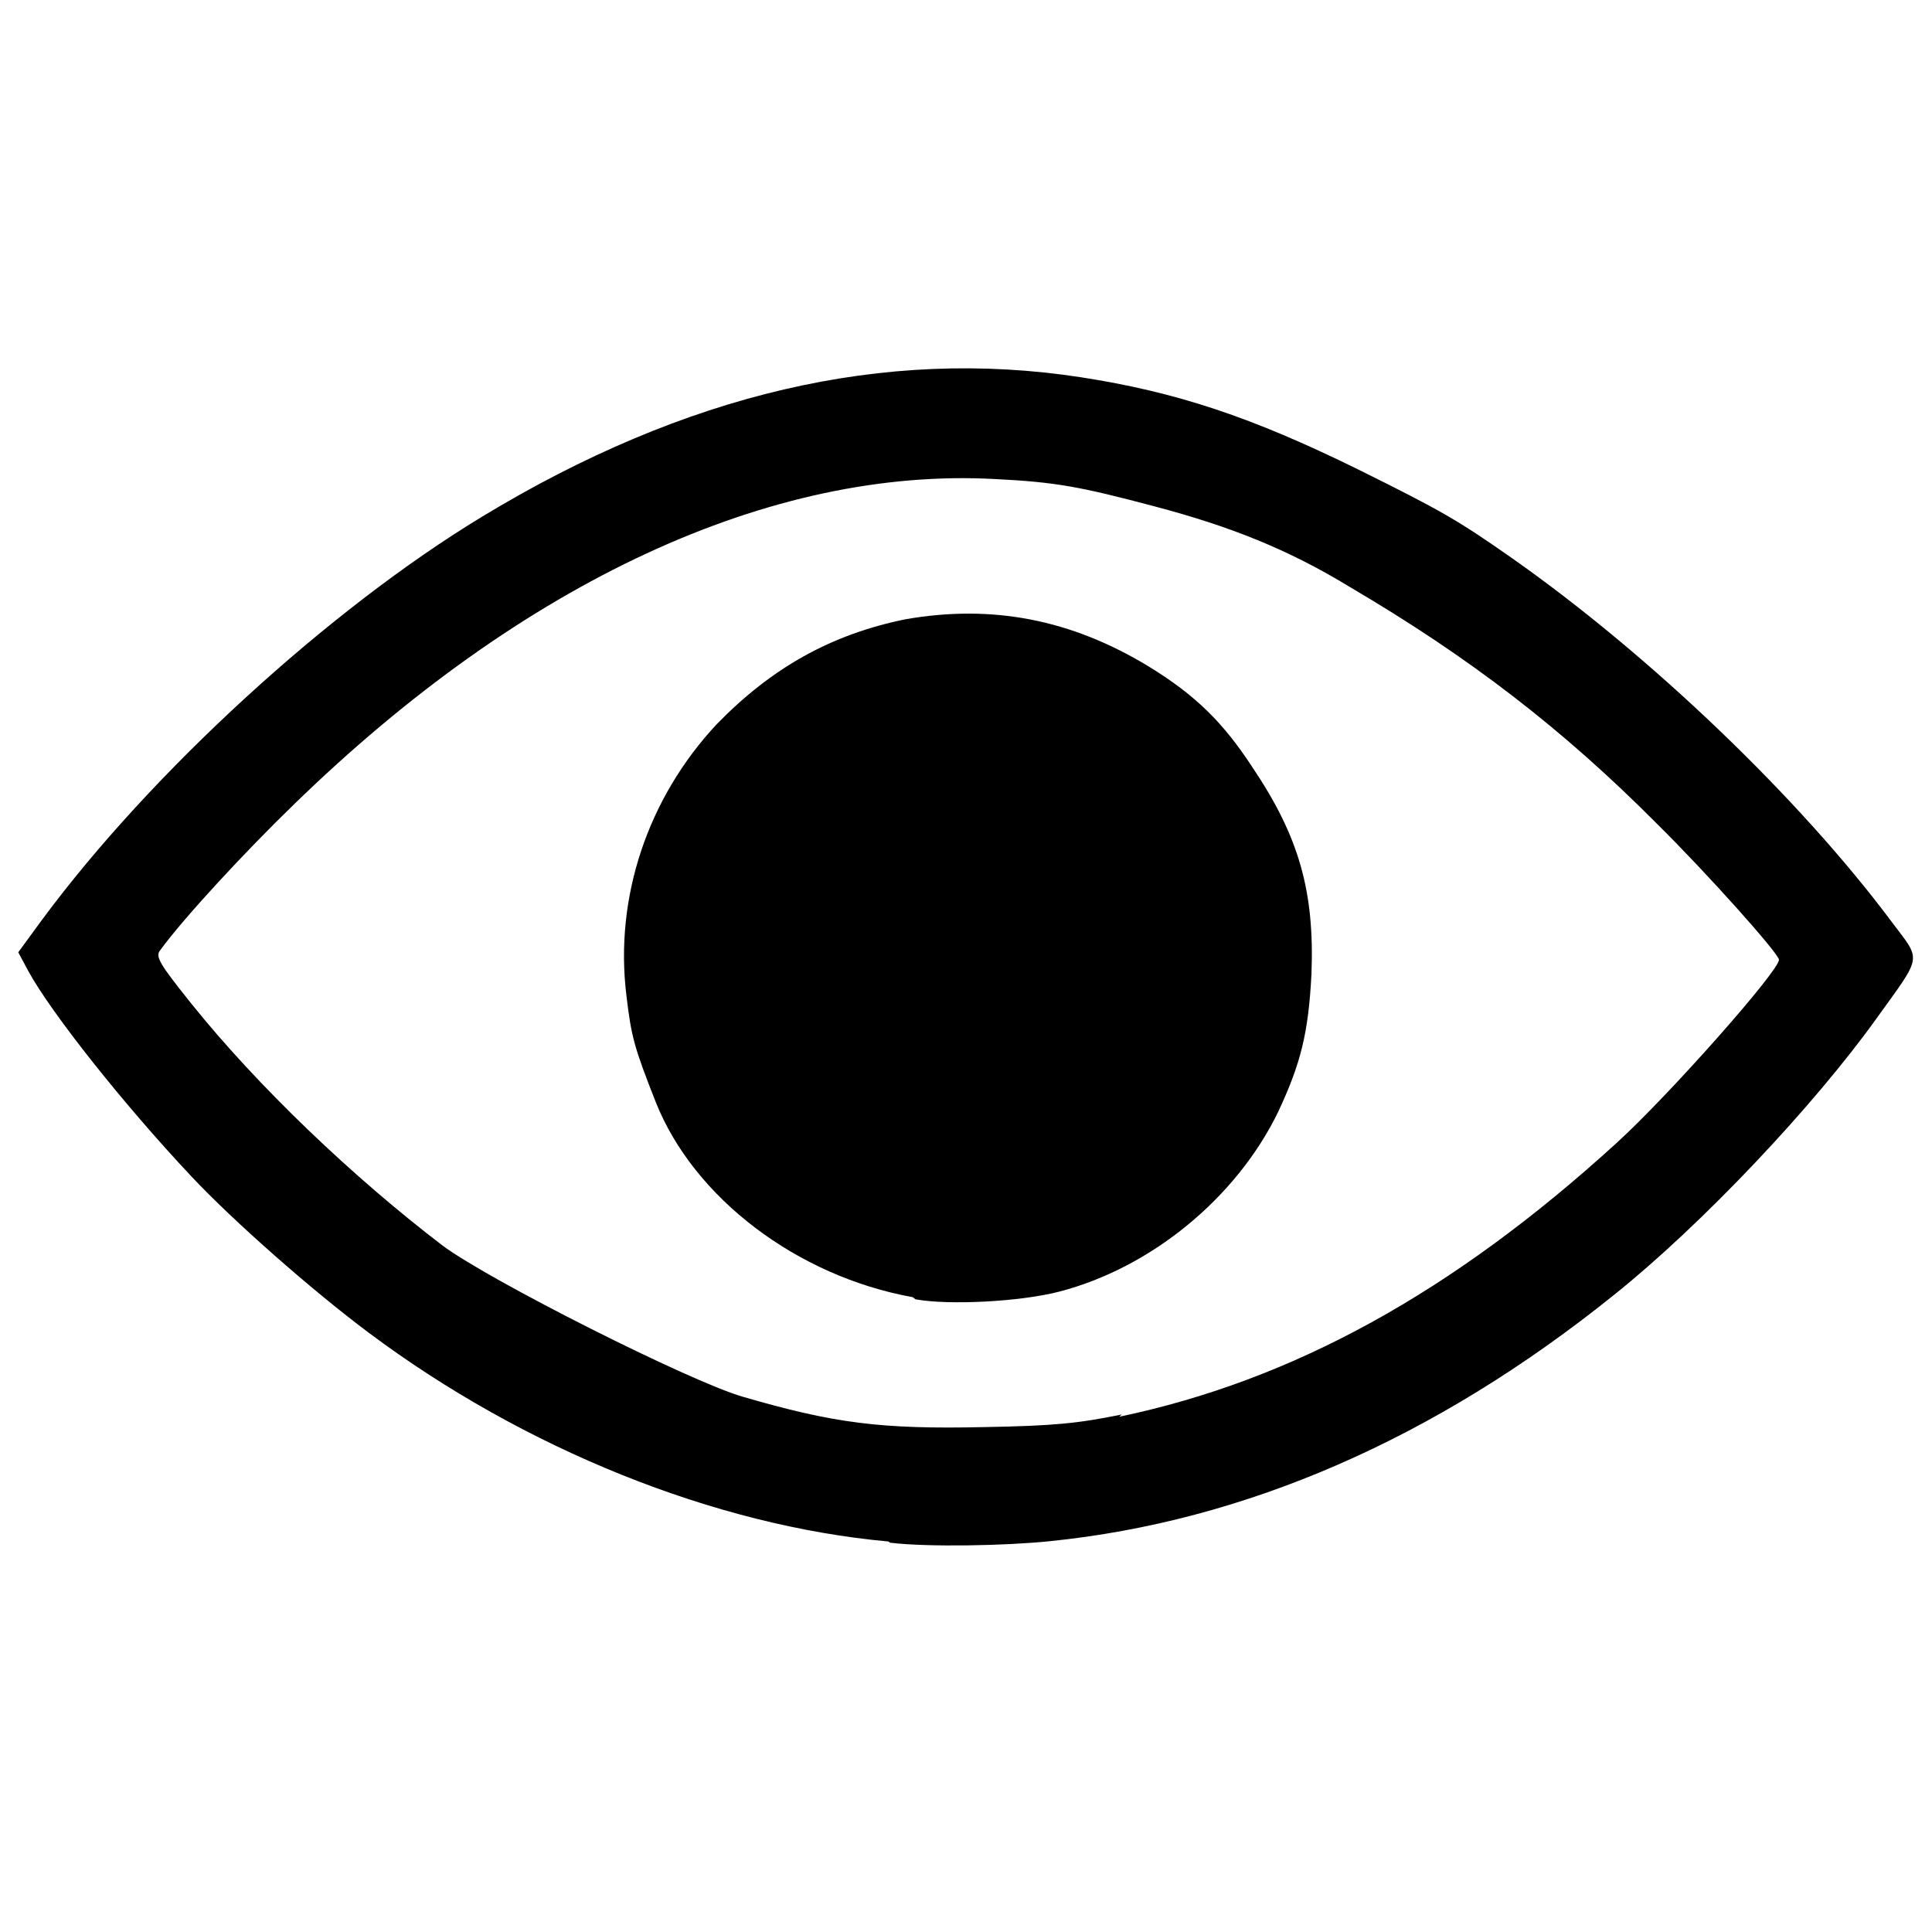
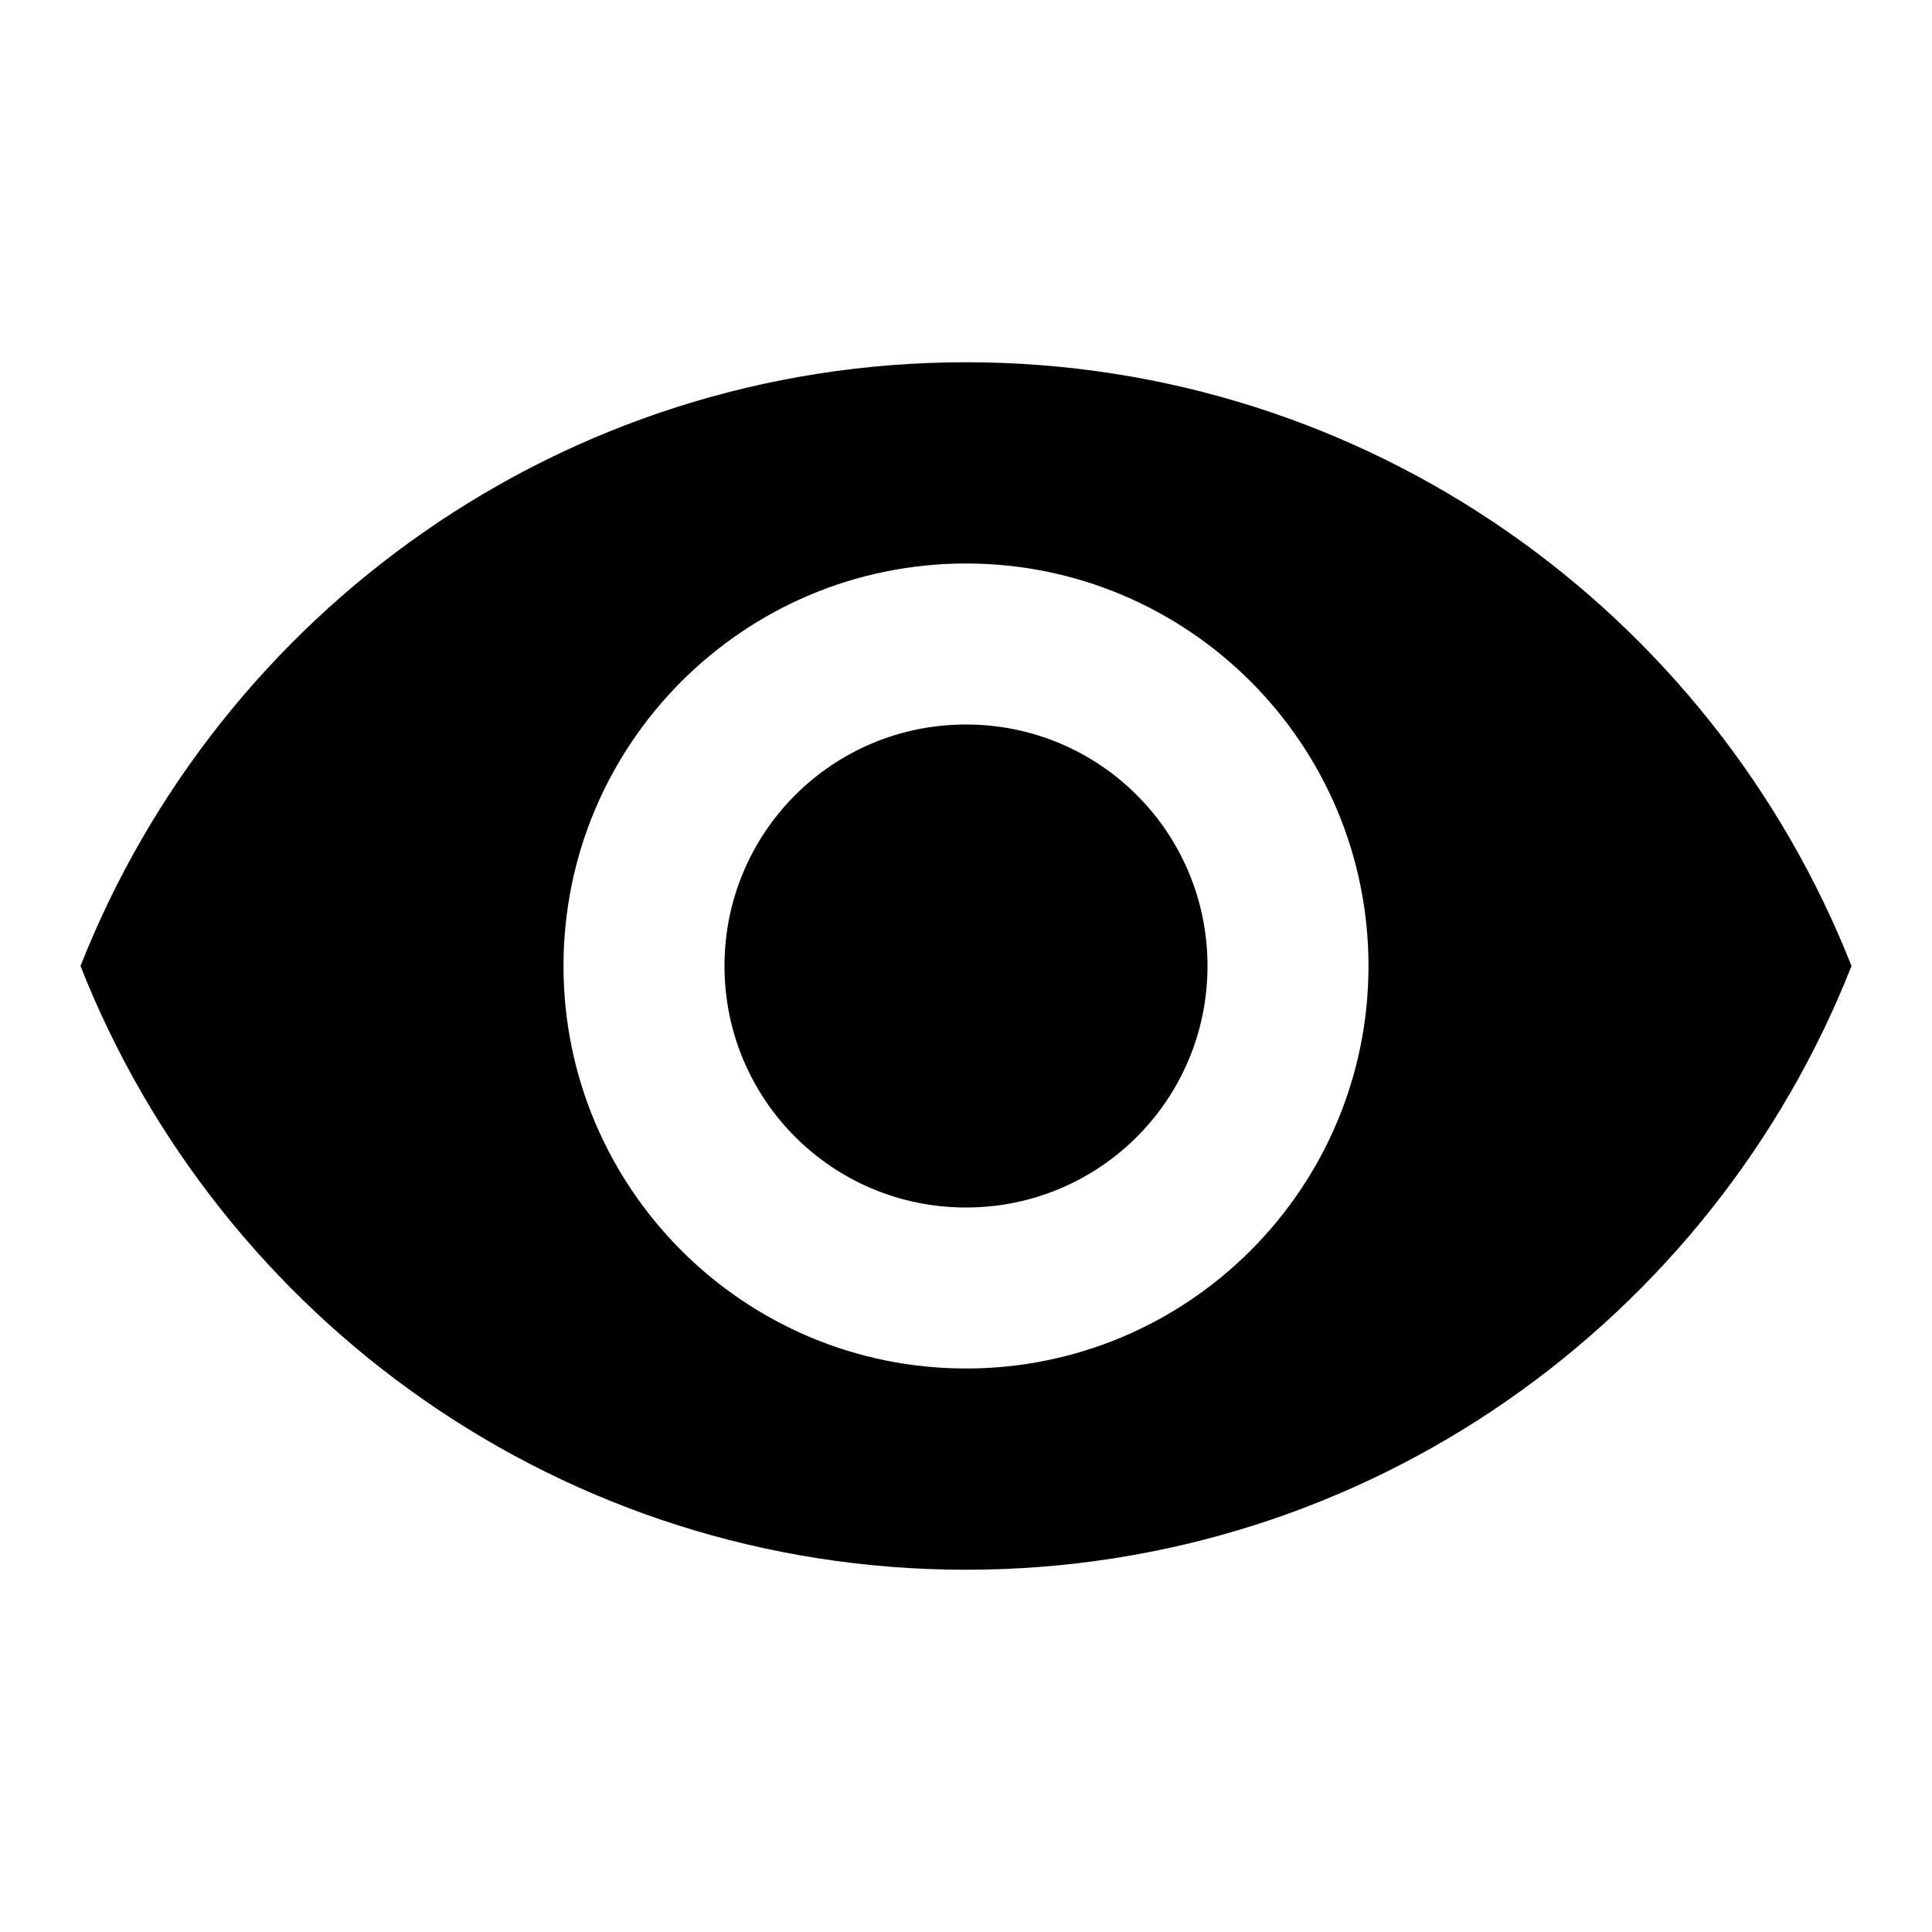
- <svg xmlns="http://www.w3.org/2000/svg" width="48" height="48" viewBox="0 0 12.7 12.7">
-   <path d="M5.84 10.133C4.7 10.03 3.447 9.526 2.423 8.76c-.372-.278-.89-.734-1.165-1.027C.813 7.26.336 6.658.186 6.383L.12 6.26l.158-.216c.716-.967 1.882-2.036 2.89-2.647 1.336-.81 2.646-1.116 3.938-.917.628.097 1.123.262 1.822.606.545.27.653.332 1.014.585.91.64 1.89 1.58 2.494 2.39.195.26.204.21-.098.63-.415.58-1.152 1.36-1.727 1.82-1.18.95-2.43 1.49-3.71 1.62-.29.03-.8.04-1.05.01zm1.517-.82c1.14-.238 2.194-.818 3.27-1.8.345-.314 1.067-1.13 1.067-1.204 0-.04-.474-.57-.798-.89-.626-.63-1.24-1.1-2.022-1.56-.41-.25-.792-.4-1.283-.53-.49-.13-.65-.16-1.05-.18-1.47-.08-3.1.67-4.61 2.14-.31.3-.72.74-.88.96-.03.04 0 .09.2.34.44.55 1.07 1.15 1.66 1.6.31.23 1.62.89 1.97.992.6.175.91.215 1.588.2.455-.008.618-.024.905-.083zM6 8.527c-.76-.137-1.44-.653-1.69-1.284-.14-.355-.16-.426-.192-.697-.08-.646.14-1.3.593-1.785.36-.37.75-.59 1.24-.69.57-.1 1.09 0 1.6.31.31.19.49.37.68.66.31.46.41.82.39 1.36-.02.39-.07.59-.22.91-.275.565-.836 1.024-1.44 1.18-.256.066-.723.09-.943.05z" />
+ <svg xmlns="http://www.w3.org/2000/svg" fill="#000000" height="48" viewBox="0 0 24 24" width="48">
+   <path d="M0 0h24v24H0z" fill="none" />
+   <path d="M12 4.5C7 4.5 2.73 7.61 1 12c1.73 4.39 6 7.5 11 7.5s9.27-3.11 11-7.5c-1.73-4.39-6-7.5-11-7.5zM12 17c-2.76 0-5-2.24-5-5s2.24-5 5-5 5 2.24 5 5-2.24 5-5 5zm0-8c-1.66 0-3 1.34-3 3s1.34 3 3 3 3-1.34 3-3-1.34-3-3-3z" />
</svg>
